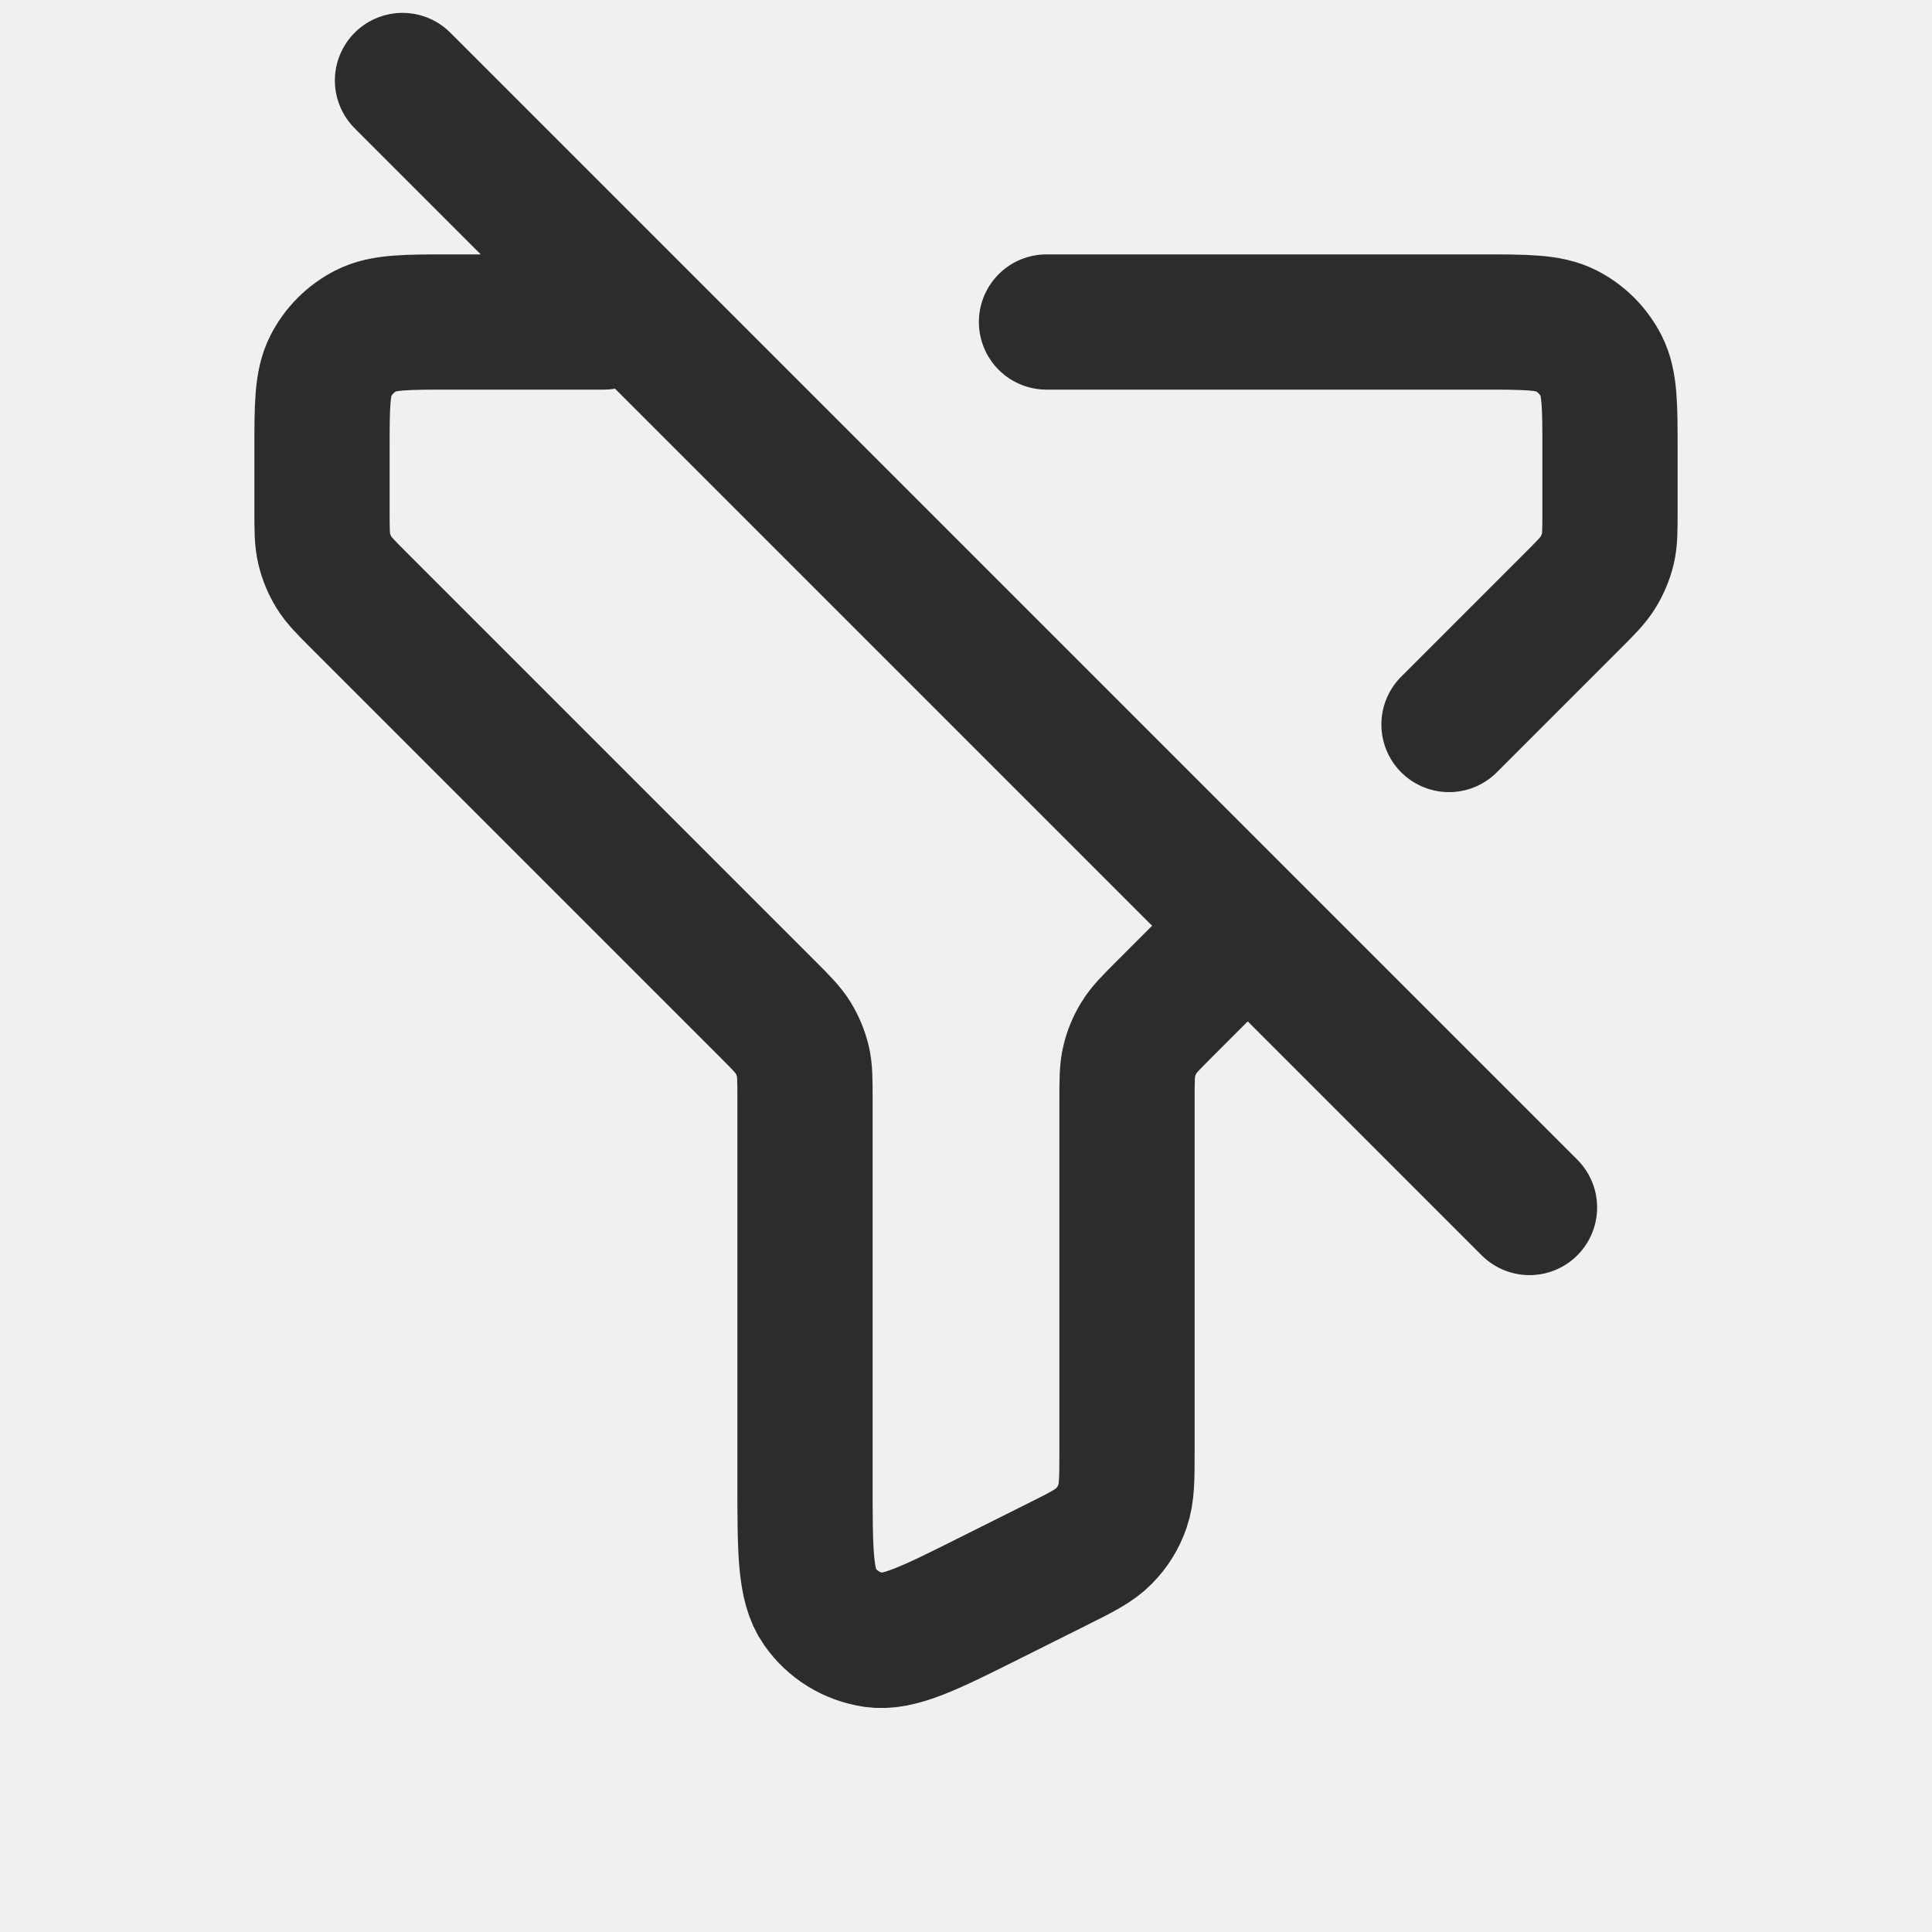
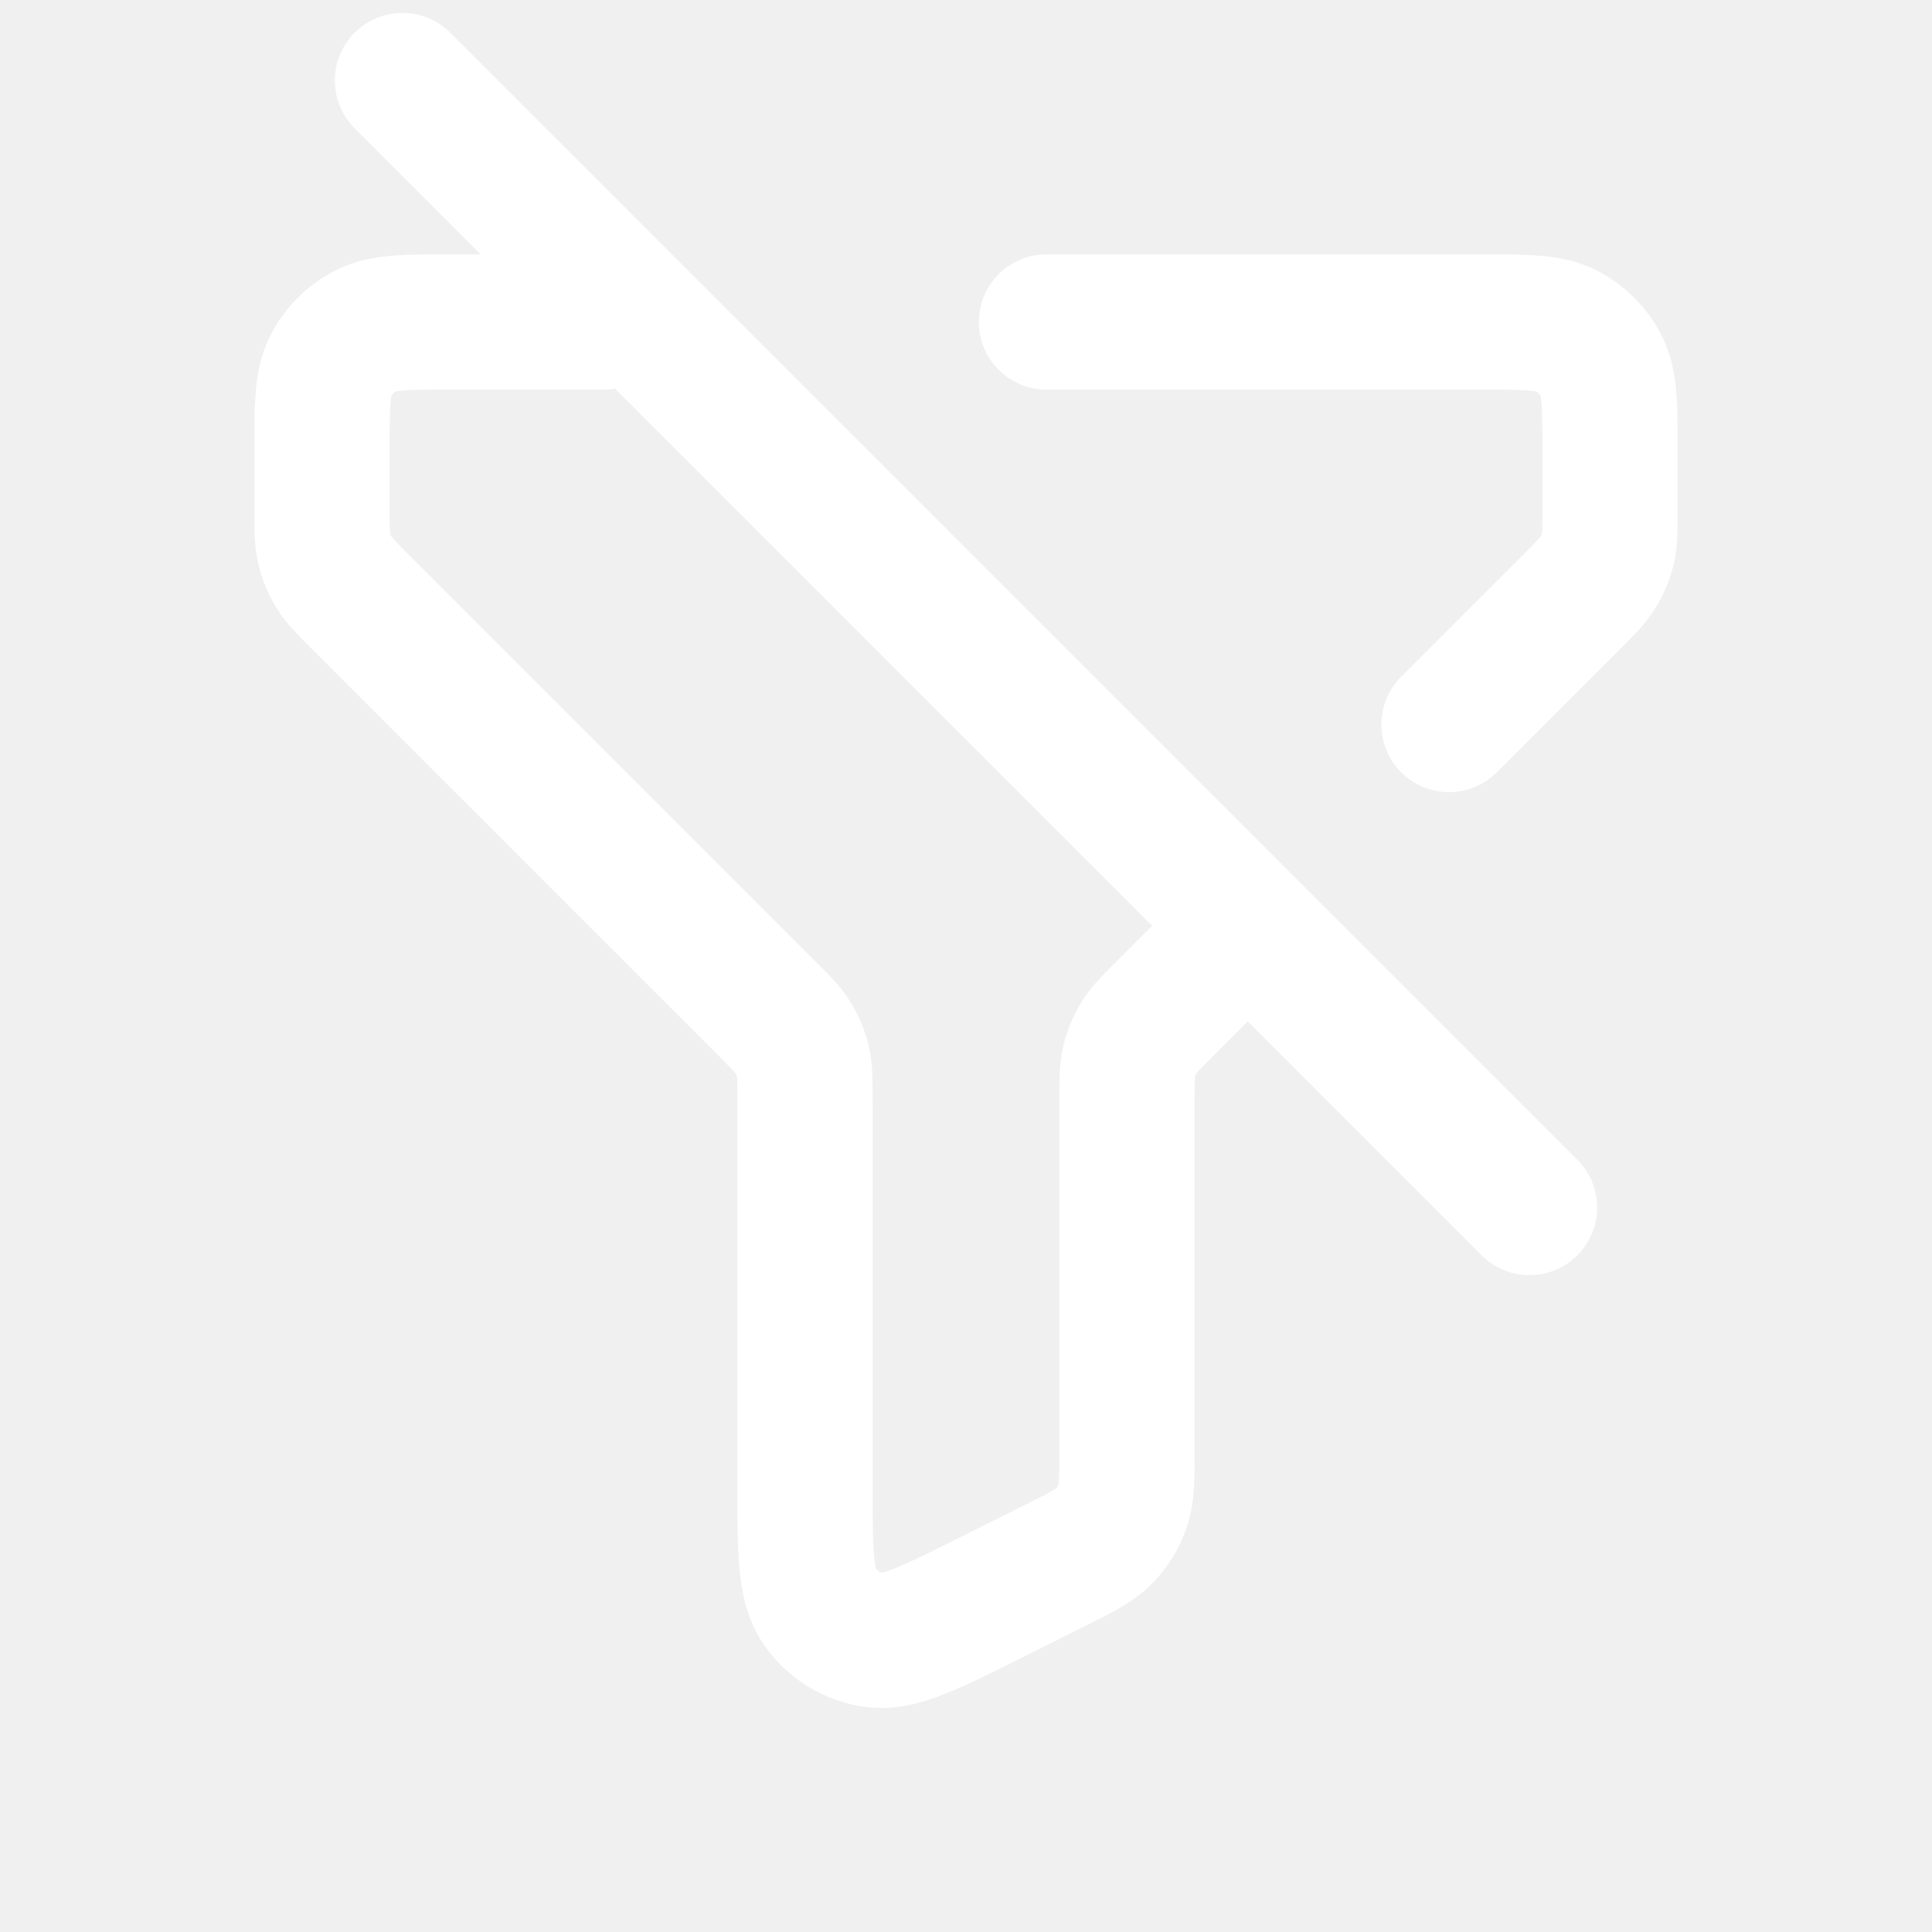
- <svg xmlns="http://www.w3.org/2000/svg" width="800px" height="800px" viewBox="0 0 24 24" fill="none" stroke="#2c2c2c">
+ <svg xmlns="http://www.w3.org/2000/svg" width="800px" height="800px" viewBox="0 0 24 24" fill="none" stroke="#FFFFFF">
  <g id="SVGRepo_bgCarrier" stroke-width="0" />
  <g id="SVGRepo_tracerCarrier" stroke-linecap="round" stroke-linejoin="round" />
  <g id="SVGRepo_iconCarrier">
    <g id="Interface / Filter_Off">
-       <path id="Vector" d="M13 4H18.4C18.96 4 19.241 4 19.455 4.109C19.643 4.205 19.795 4.358 19.891 4.546C20 4.76 20 5.04 20 5.6V6.345C20 6.584 20 6.706 19.973 6.819C19.948 6.921 19.907 7.019 19.852 7.108C19.791 7.209 19.704 7.296 19.531 7.469L18 9M7.5 4H5.6C5.04 4 4.76 4 4.546 4.109C4.358 4.205 4.205 4.358 4.109 4.546C4 4.76 4 5.04 4 5.6V6.337C4 6.582 4 6.704 4.028 6.819C4.052 6.921 4.093 7.019 4.147 7.108C4.209 7.209 4.296 7.296 4.469 7.469L9.531 12.531C9.704 12.704 9.79 12.79 9.852 12.891C9.907 12.981 9.948 13.079 9.973 13.181C10 13.295 10 13.415 10 13.655V18.411C10 19.268 10 19.697 10.181 19.955C10.338 20.181 10.581 20.331 10.854 20.371C11.165 20.417 11.549 20.226 12.315 19.842L13.115 19.442C13.437 19.282 13.597 19.201 13.714 19.081C13.818 18.976 13.897 18.849 13.945 18.708C14 18.55 14 18.37 14 18.011V13.663C14 13.418 14 13.296 14.028 13.181C14.052 13.079 14.093 12.981 14.148 12.892C14.209 12.791 14.295 12.705 14.467 12.533L14.469 12.531L15.5 11.5M15.5 11.5L5 1M15.5 11.5L19 15" stroke="#2c2c2c" stroke-width="1.68" stroke-linecap="round" stroke-linejoin="round" />
+       <path id="Vector" d="M13 4H18.4C18.96 4 19.241 4 19.455 4.109C19.643 4.205 19.795 4.358 19.891 4.546C20 4.76 20 5.04 20 5.6V6.345C20 6.584 20 6.706 19.973 6.819C19.948 6.921 19.907 7.019 19.852 7.108C19.791 7.209 19.704 7.296 19.531 7.469L18 9M7.5 4H5.6C5.04 4 4.76 4 4.546 4.109C4.358 4.205 4.205 4.358 4.109 4.546C4 4.76 4 5.04 4 5.6V6.337C4 6.582 4 6.704 4.028 6.819C4.052 6.921 4.093 7.019 4.147 7.108C4.209 7.209 4.296 7.296 4.469 7.469L9.531 12.531C9.704 12.704 9.79 12.79 9.852 12.891C9.907 12.981 9.948 13.079 9.973 13.181C10 13.295 10 13.415 10 13.655V18.411C10 19.268 10 19.697 10.181 19.955C10.338 20.181 10.581 20.331 10.854 20.371C11.165 20.417 11.549 20.226 12.315 19.842L13.115 19.442C13.437 19.282 13.597 19.201 13.714 19.081C13.818 18.976 13.897 18.849 13.945 18.708C14 18.55 14 18.37 14 18.011V13.663C14 13.418 14 13.296 14.028 13.181C14.052 13.079 14.093 12.981 14.148 12.892C14.209 12.791 14.295 12.705 14.467 12.533L14.469 12.531L15.5 11.5M15.5 11.5L5 1M15.5 11.5L19 15" stroke="#FFFFFF" stroke-width="1.68" stroke-linecap="round" stroke-linejoin="round" />
    </g>
  </g>
</svg>
